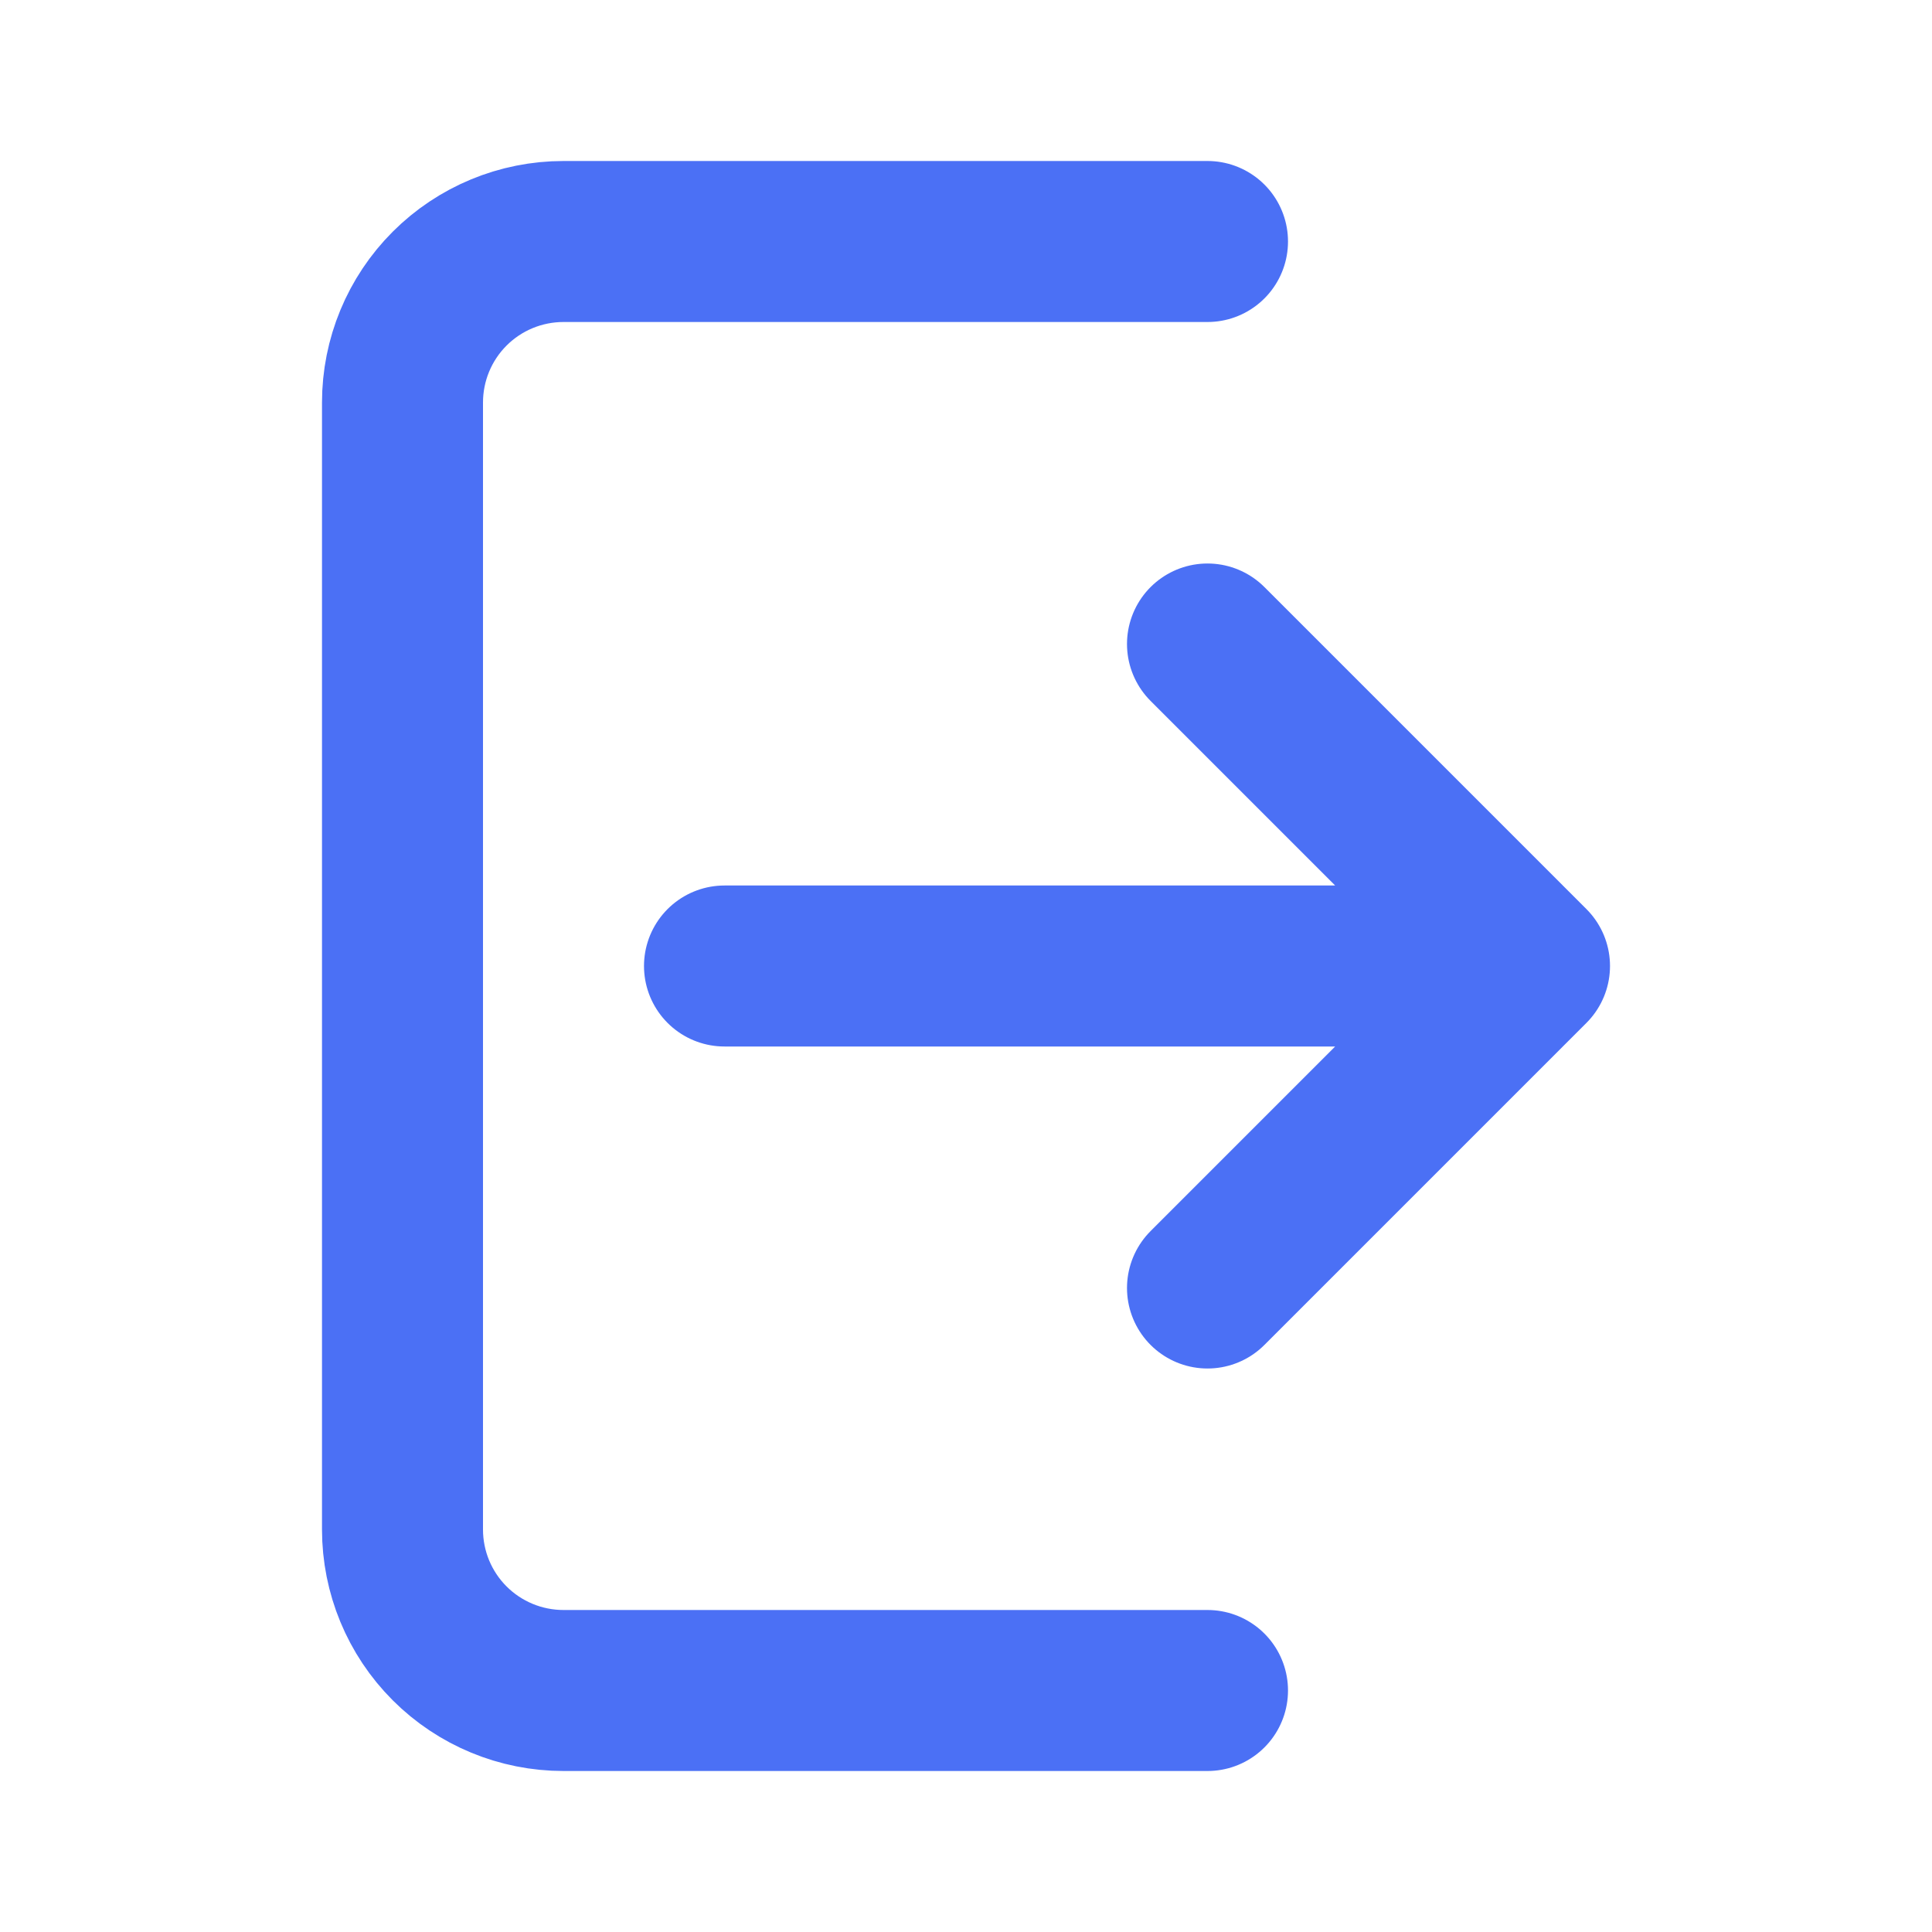
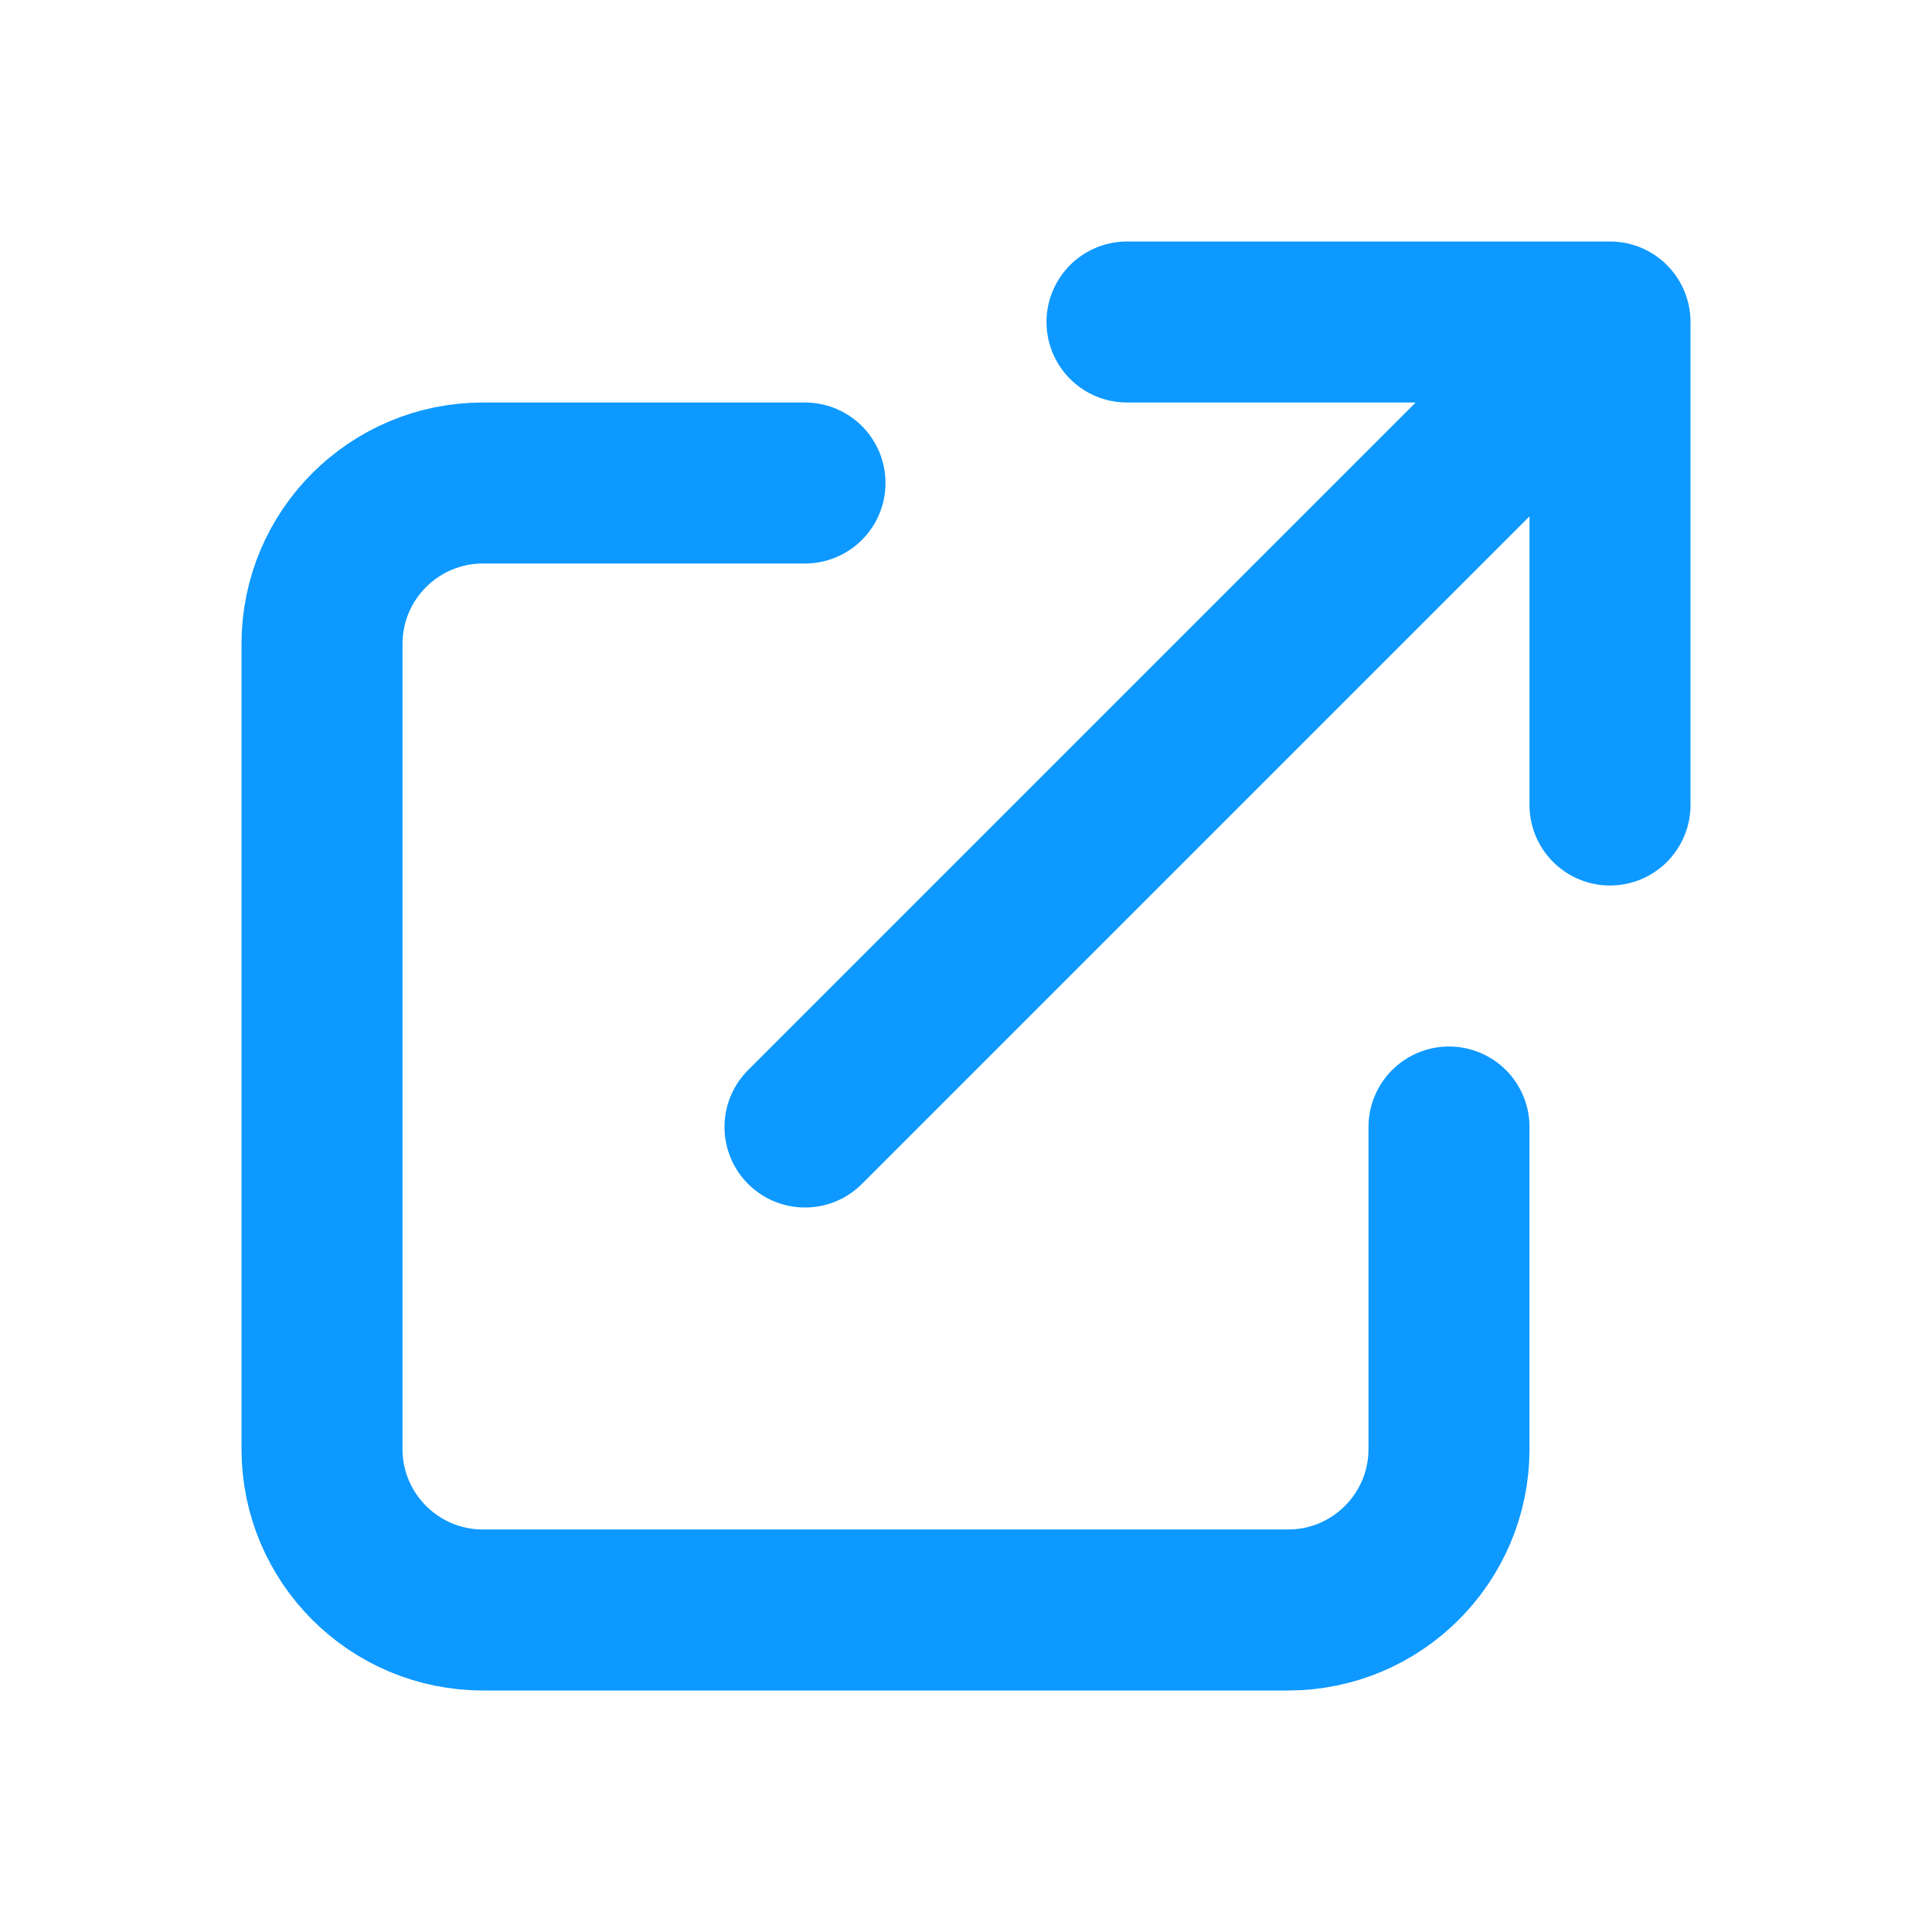
- <svg xmlns="http://www.w3.org/2000/svg" width="30" height="30" viewBox="0 0 30 30" fill="none">
-   <path d="M18.75 3.75H8.75C8.087 3.75 7.451 4.013 6.982 4.482C6.513 4.951 6.25 5.587 6.25 6.25V23.75C6.25 24.413 6.513 25.049 6.982 25.518C7.451 25.987 8.087 26.25 8.75 26.25H18.75M23.75 15L18.75 10M23.75 15L18.75 20M23.75 15H11.25" stroke="#4B70F5" stroke-width="2.5" stroke-linecap="round" stroke-linejoin="round" />
+ <svg xmlns="http://www.w3.org/2000/svg" width="24" height="24" viewBox="0 0 24 24" fill="none">
+   <path d="M10 6H6a2 2 0 00-2 2v10a2 2 0 002 2h10a2 2 0 002-2v-4M14 4h6m0 0v6m0-6L10 14" stroke="#0D99FF" stroke-width="2" stroke-linecap="round" stroke-linejoin="round" />
</svg>
